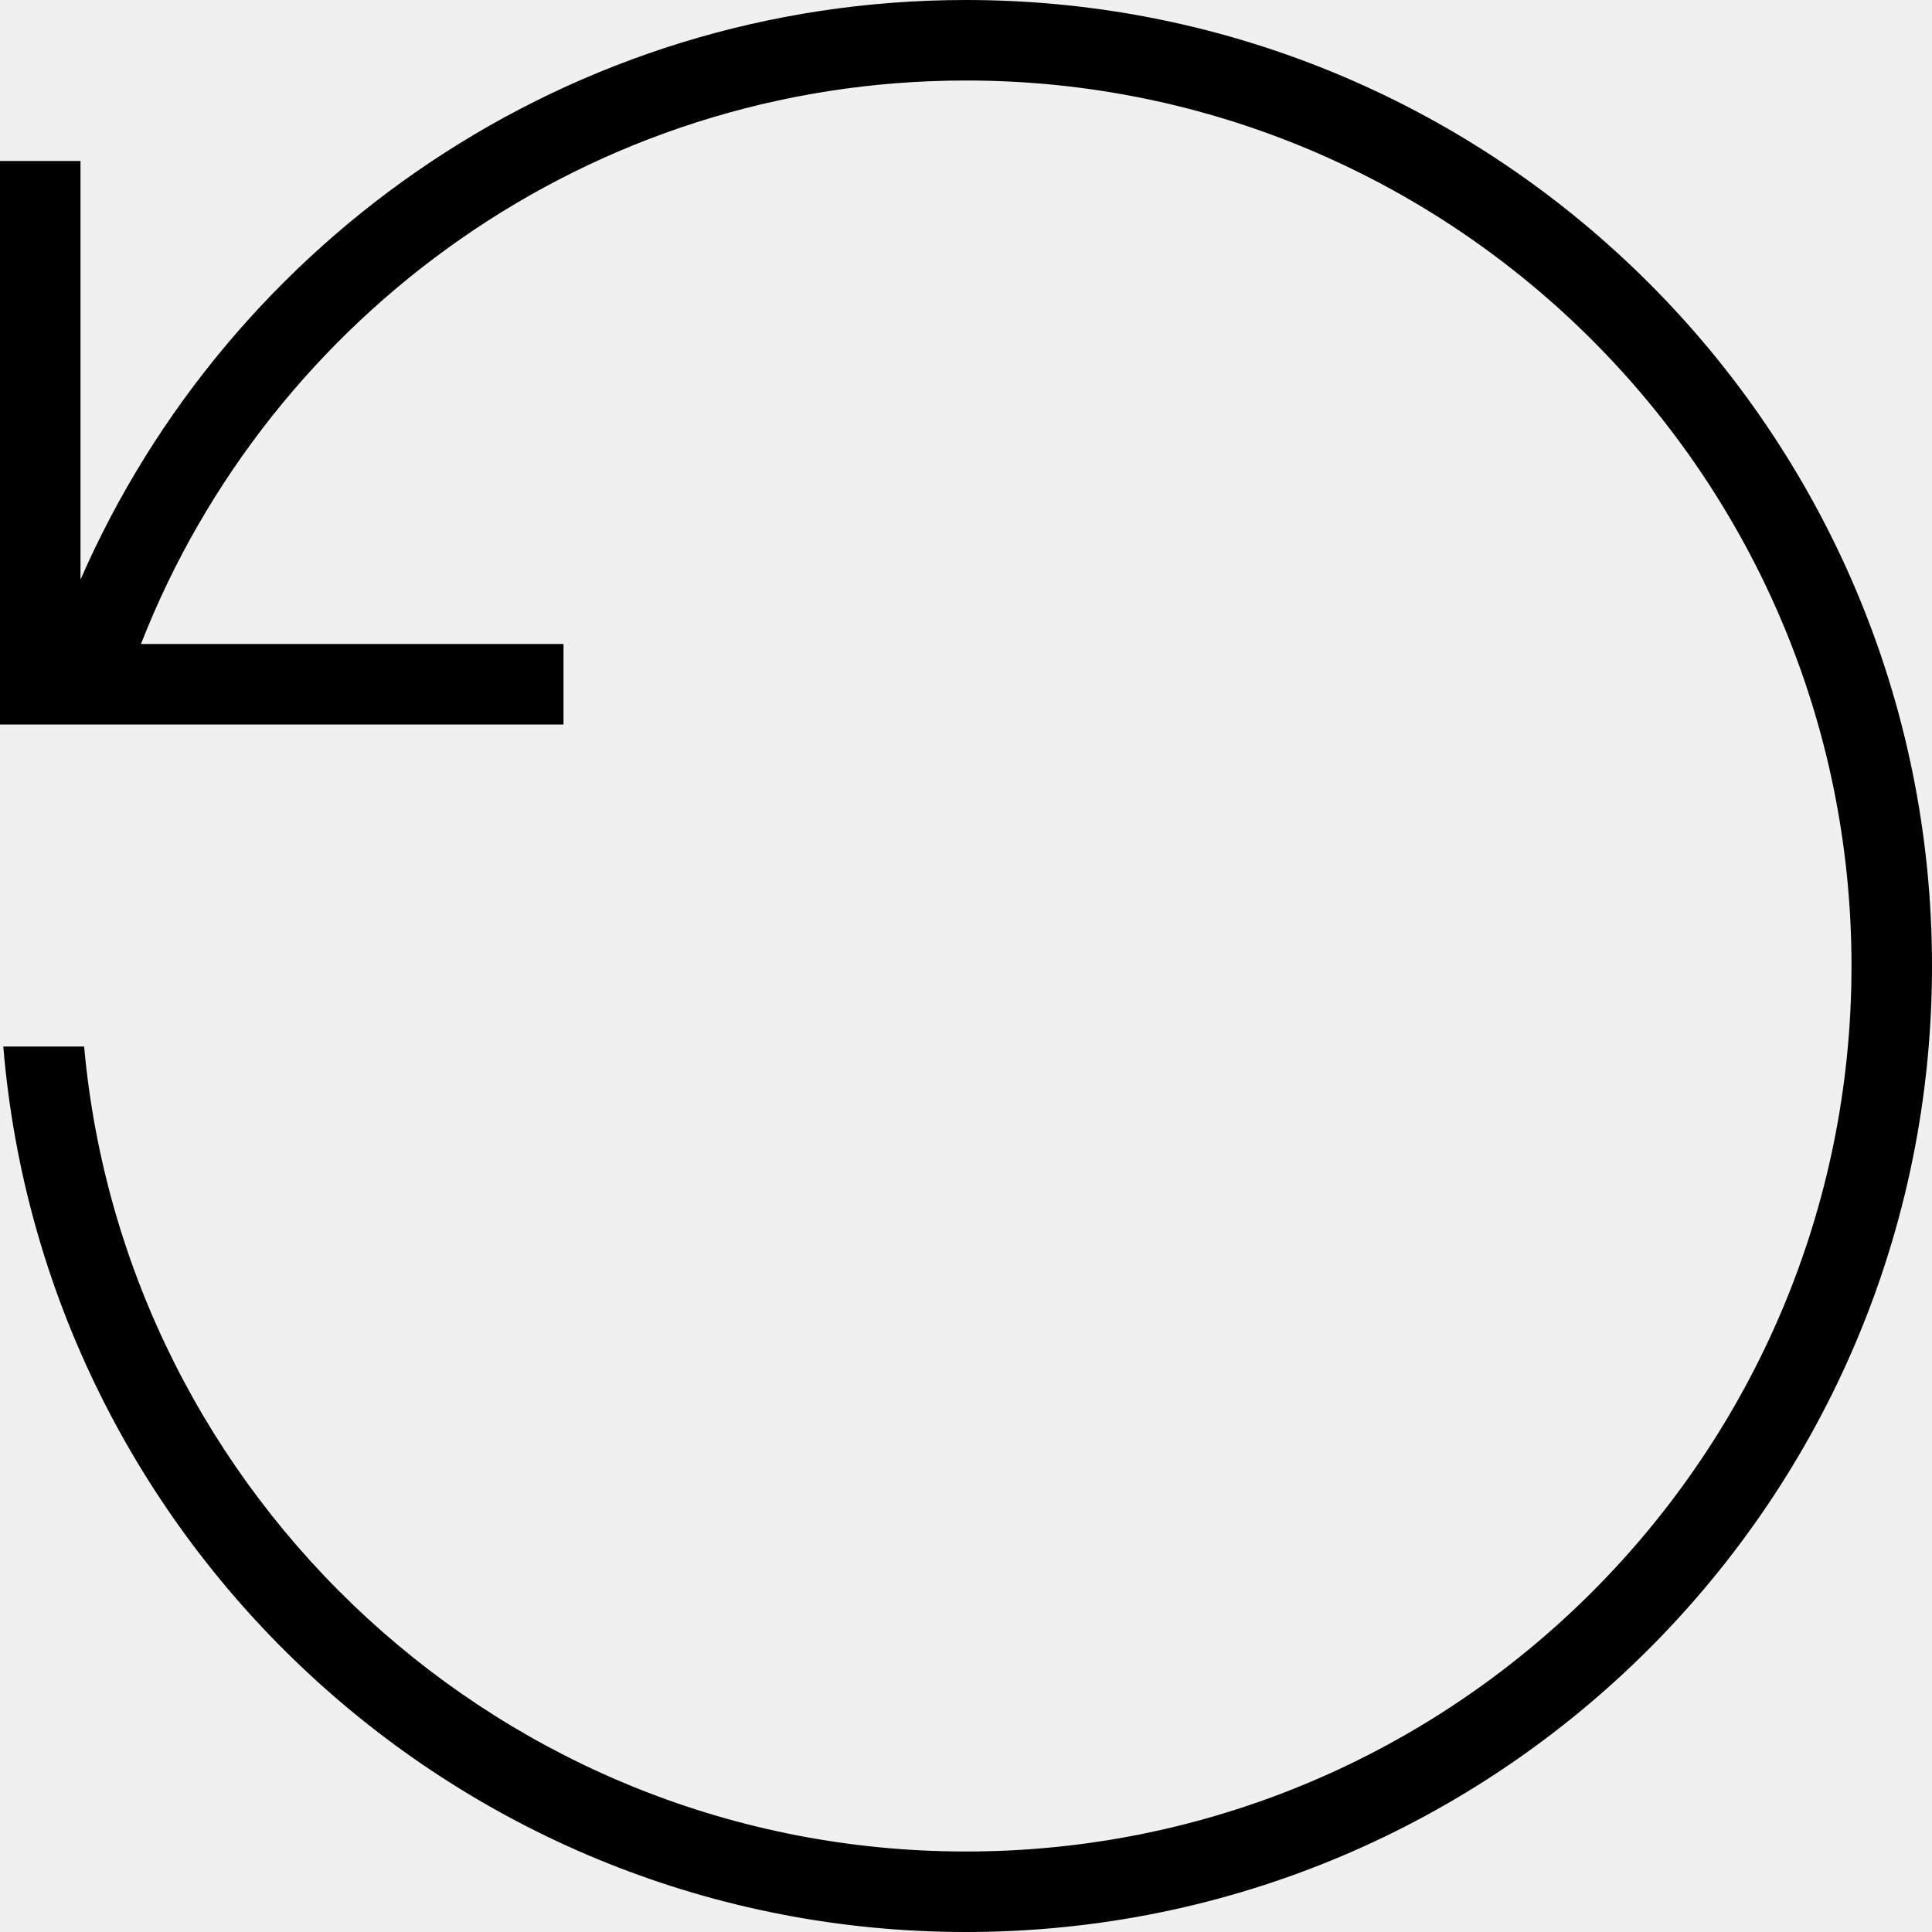
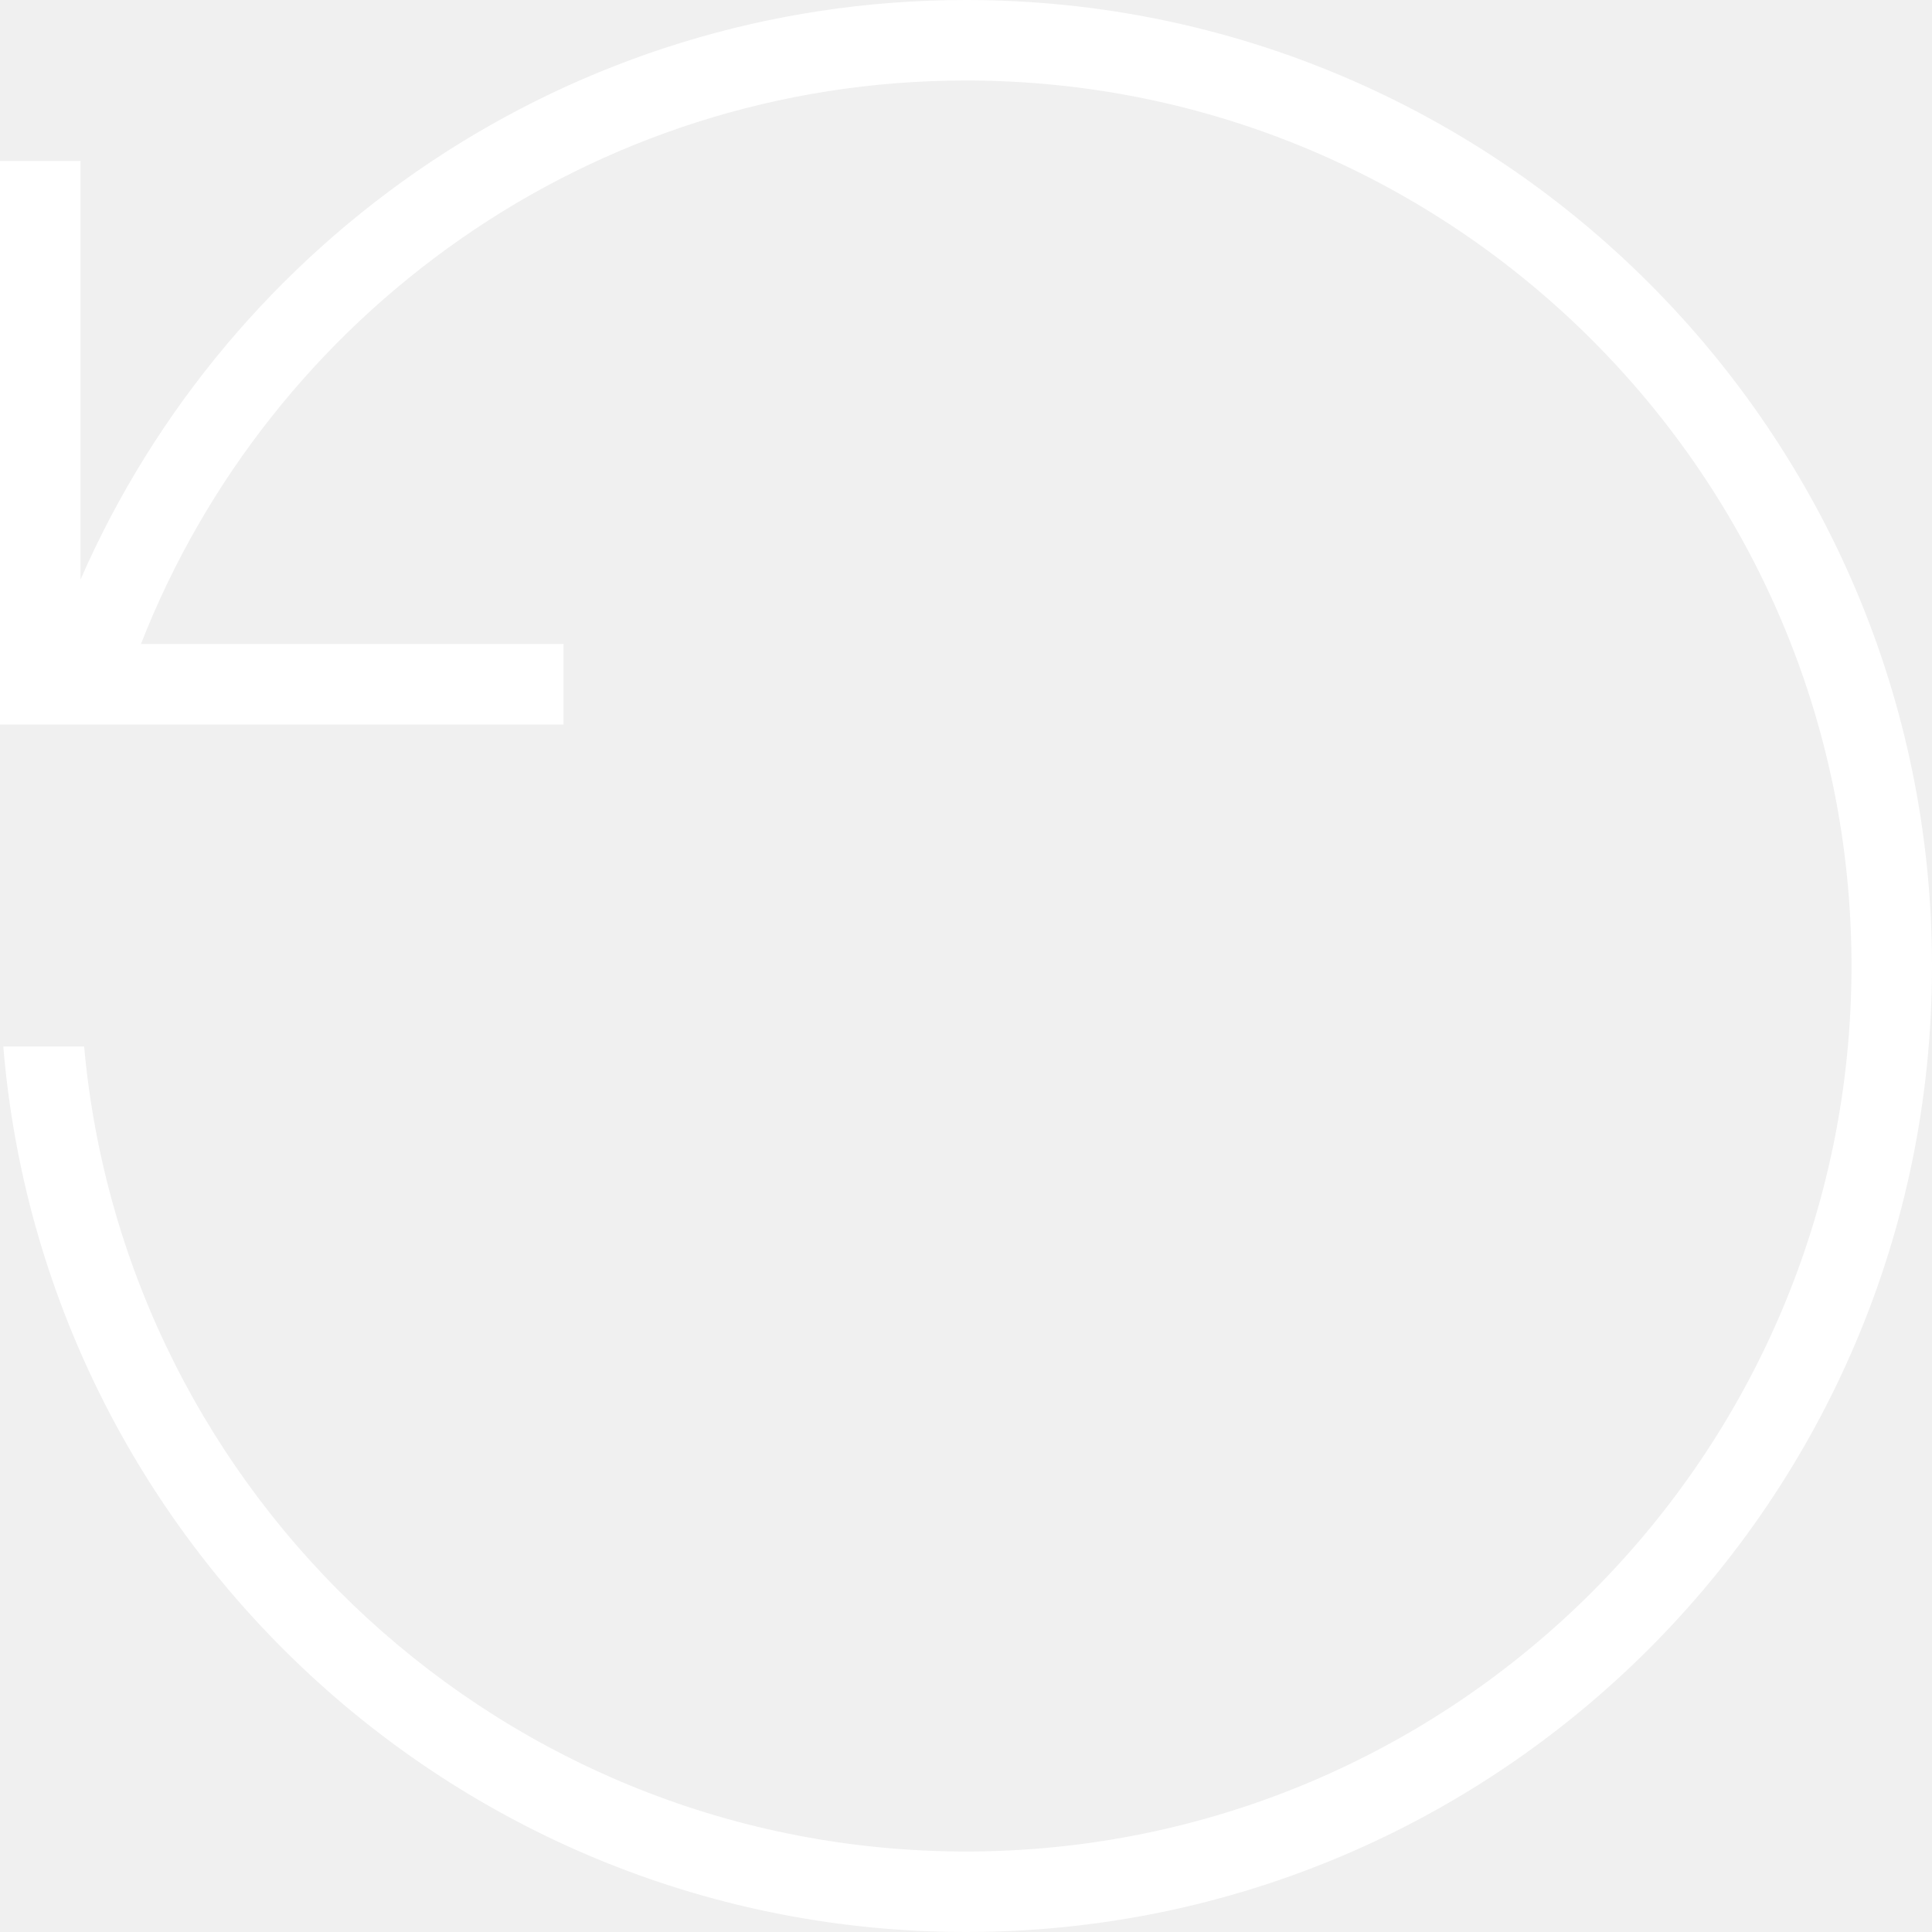
<svg xmlns="http://www.w3.org/2000/svg" width="24" height="24" fill-rule="evenodd" clip-rule="evenodd">
-   <path d="M7 9h-7v-7h1v5.2c1.853-4.237 6.083-7.2 11-7.2 6.623 0 12 5.377 12 12s-5.377 12-12 12c-6.286 0-11.45-4.844-11.959-11h1.004c.506 5.603 5.221 10 10.955 10 6.071 0 11-4.929 11-11s-4.929-11-11-11c-4.66 0-8.647 2.904-10.249 7h5.249v1z" />
+   <path fill="white" d="M7 9h-7v-7h1v5.2c1.853-4.237 6.083-7.2 11-7.2 6.623 0 12 5.377 12 12s-5.377 12-12 12c-6.286 0-11.45-4.844-11.959-11h1.004c.506 5.603 5.221 10 10.955 10 6.071 0 11-4.929 11-11s-4.929-11-11-11c-4.66 0-8.647 2.904-10.249 7h5.249v1z" />
</svg>
